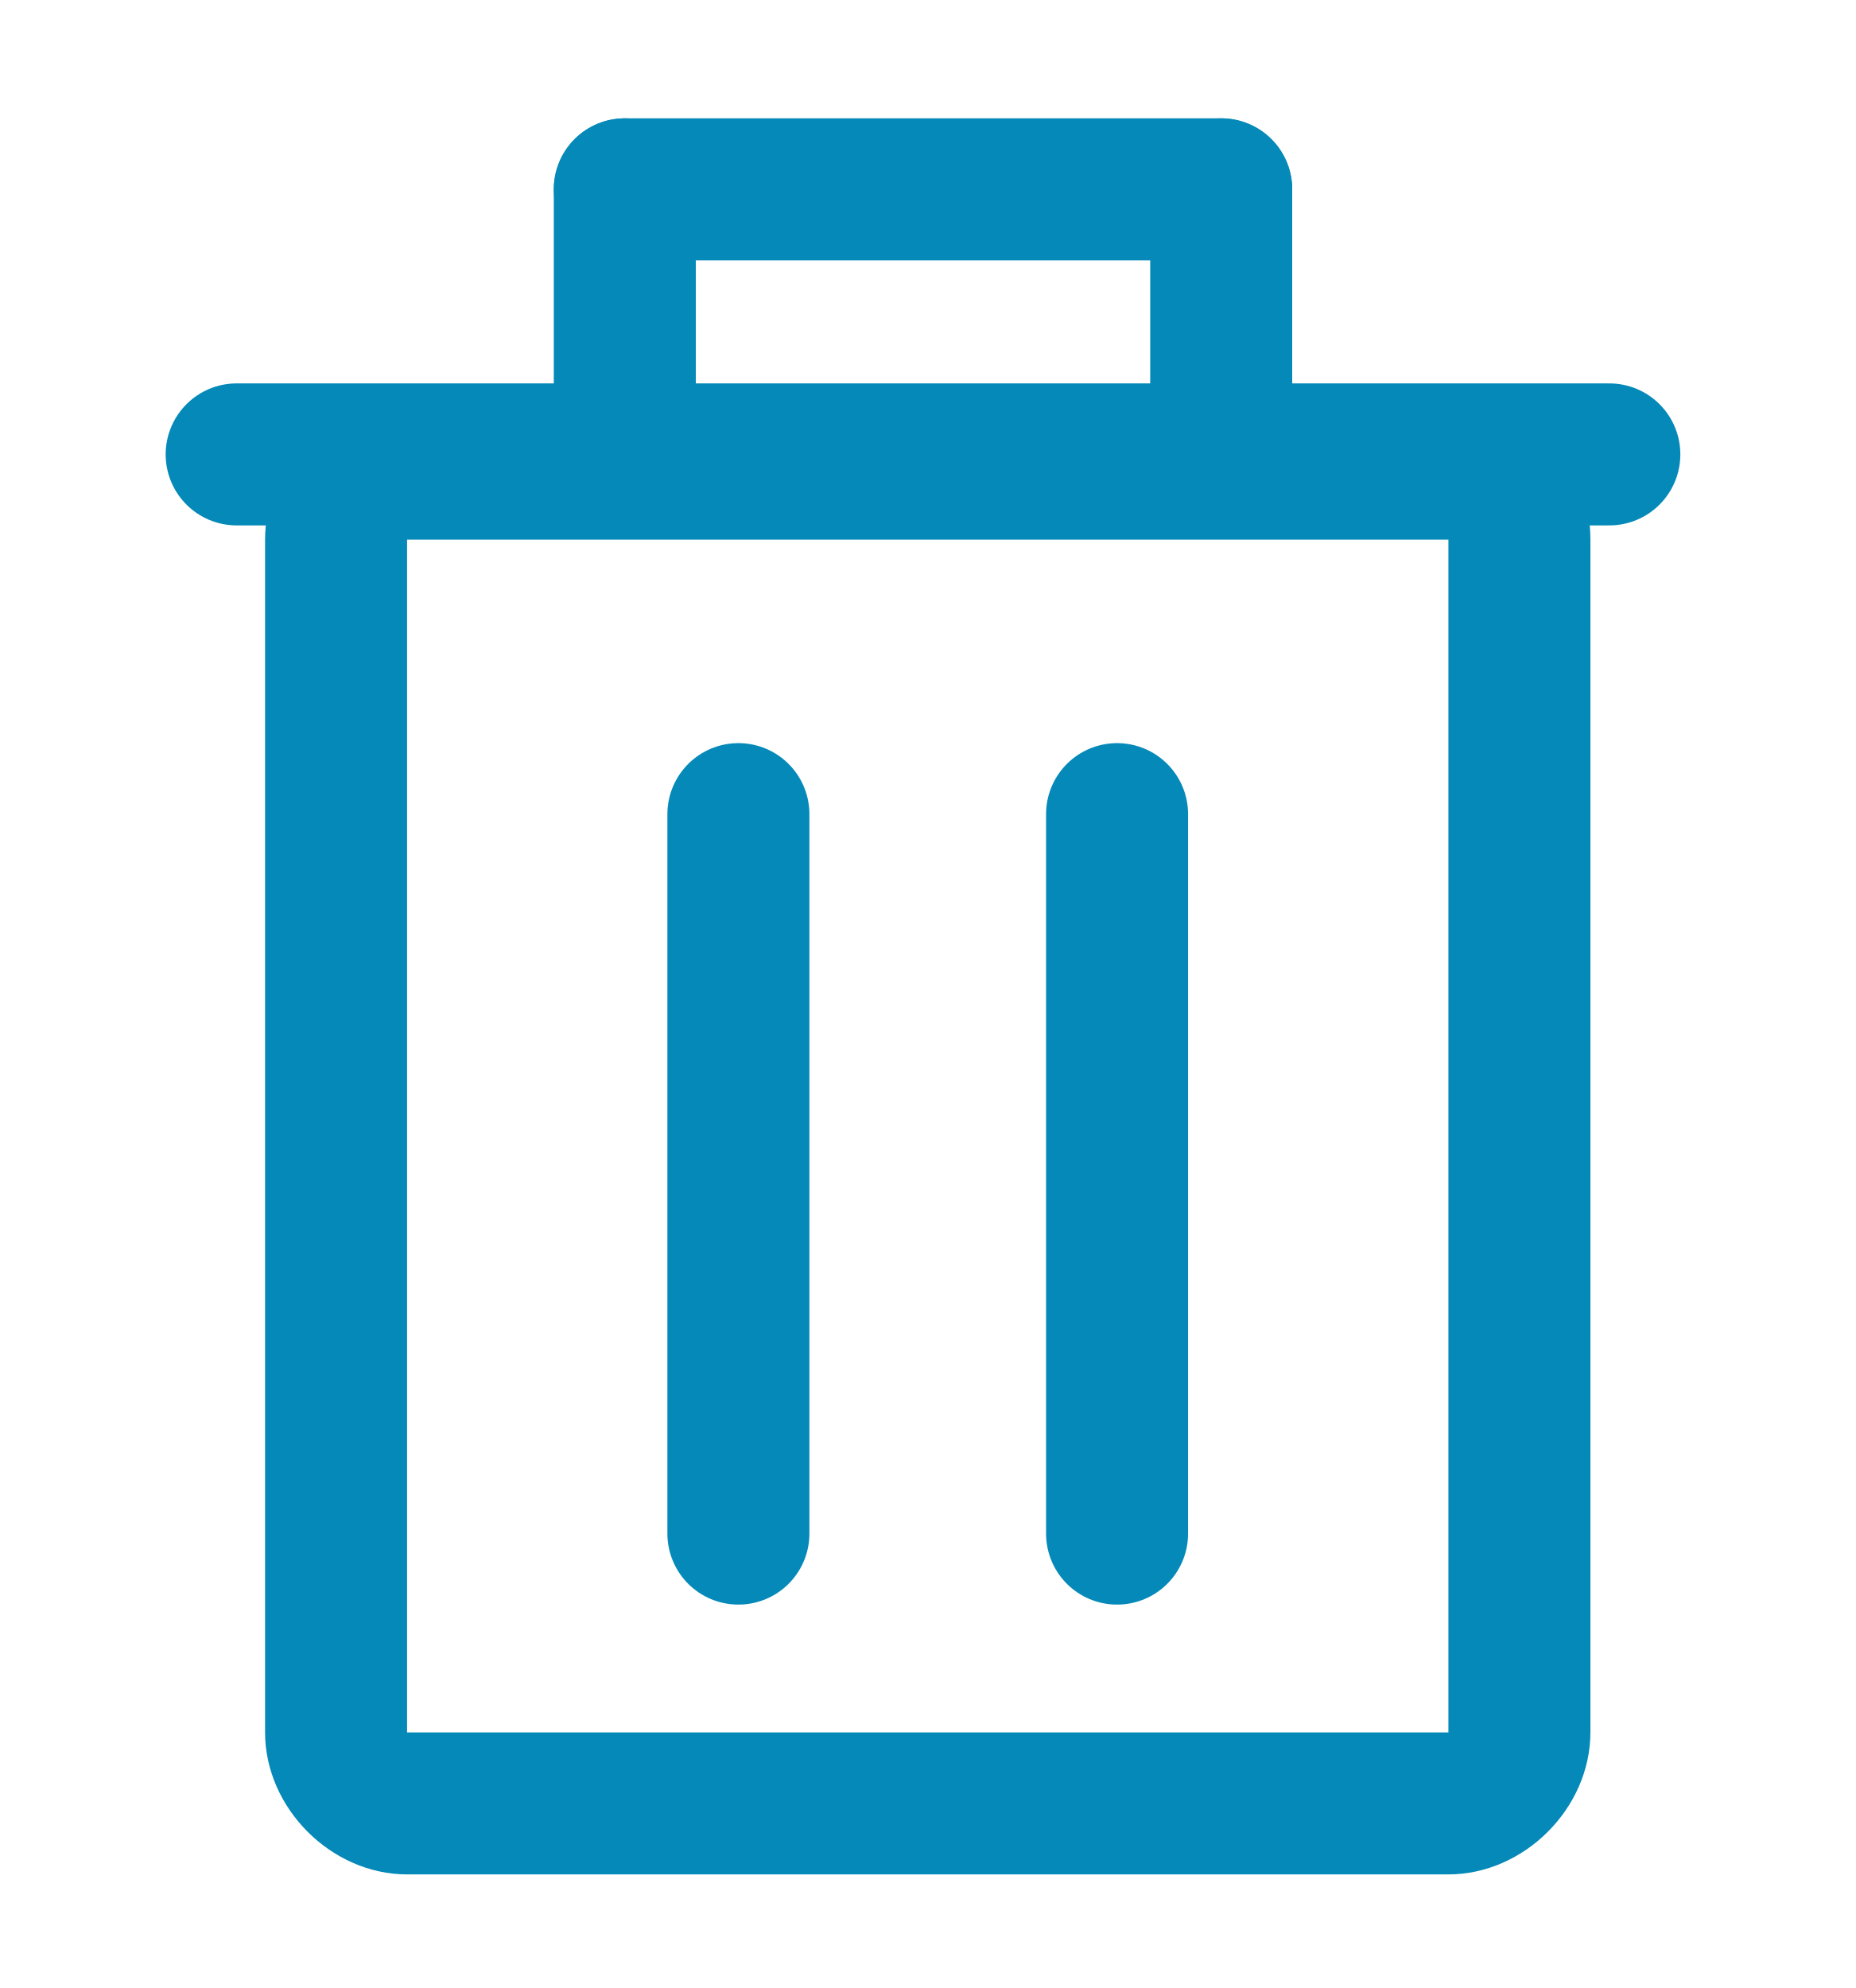
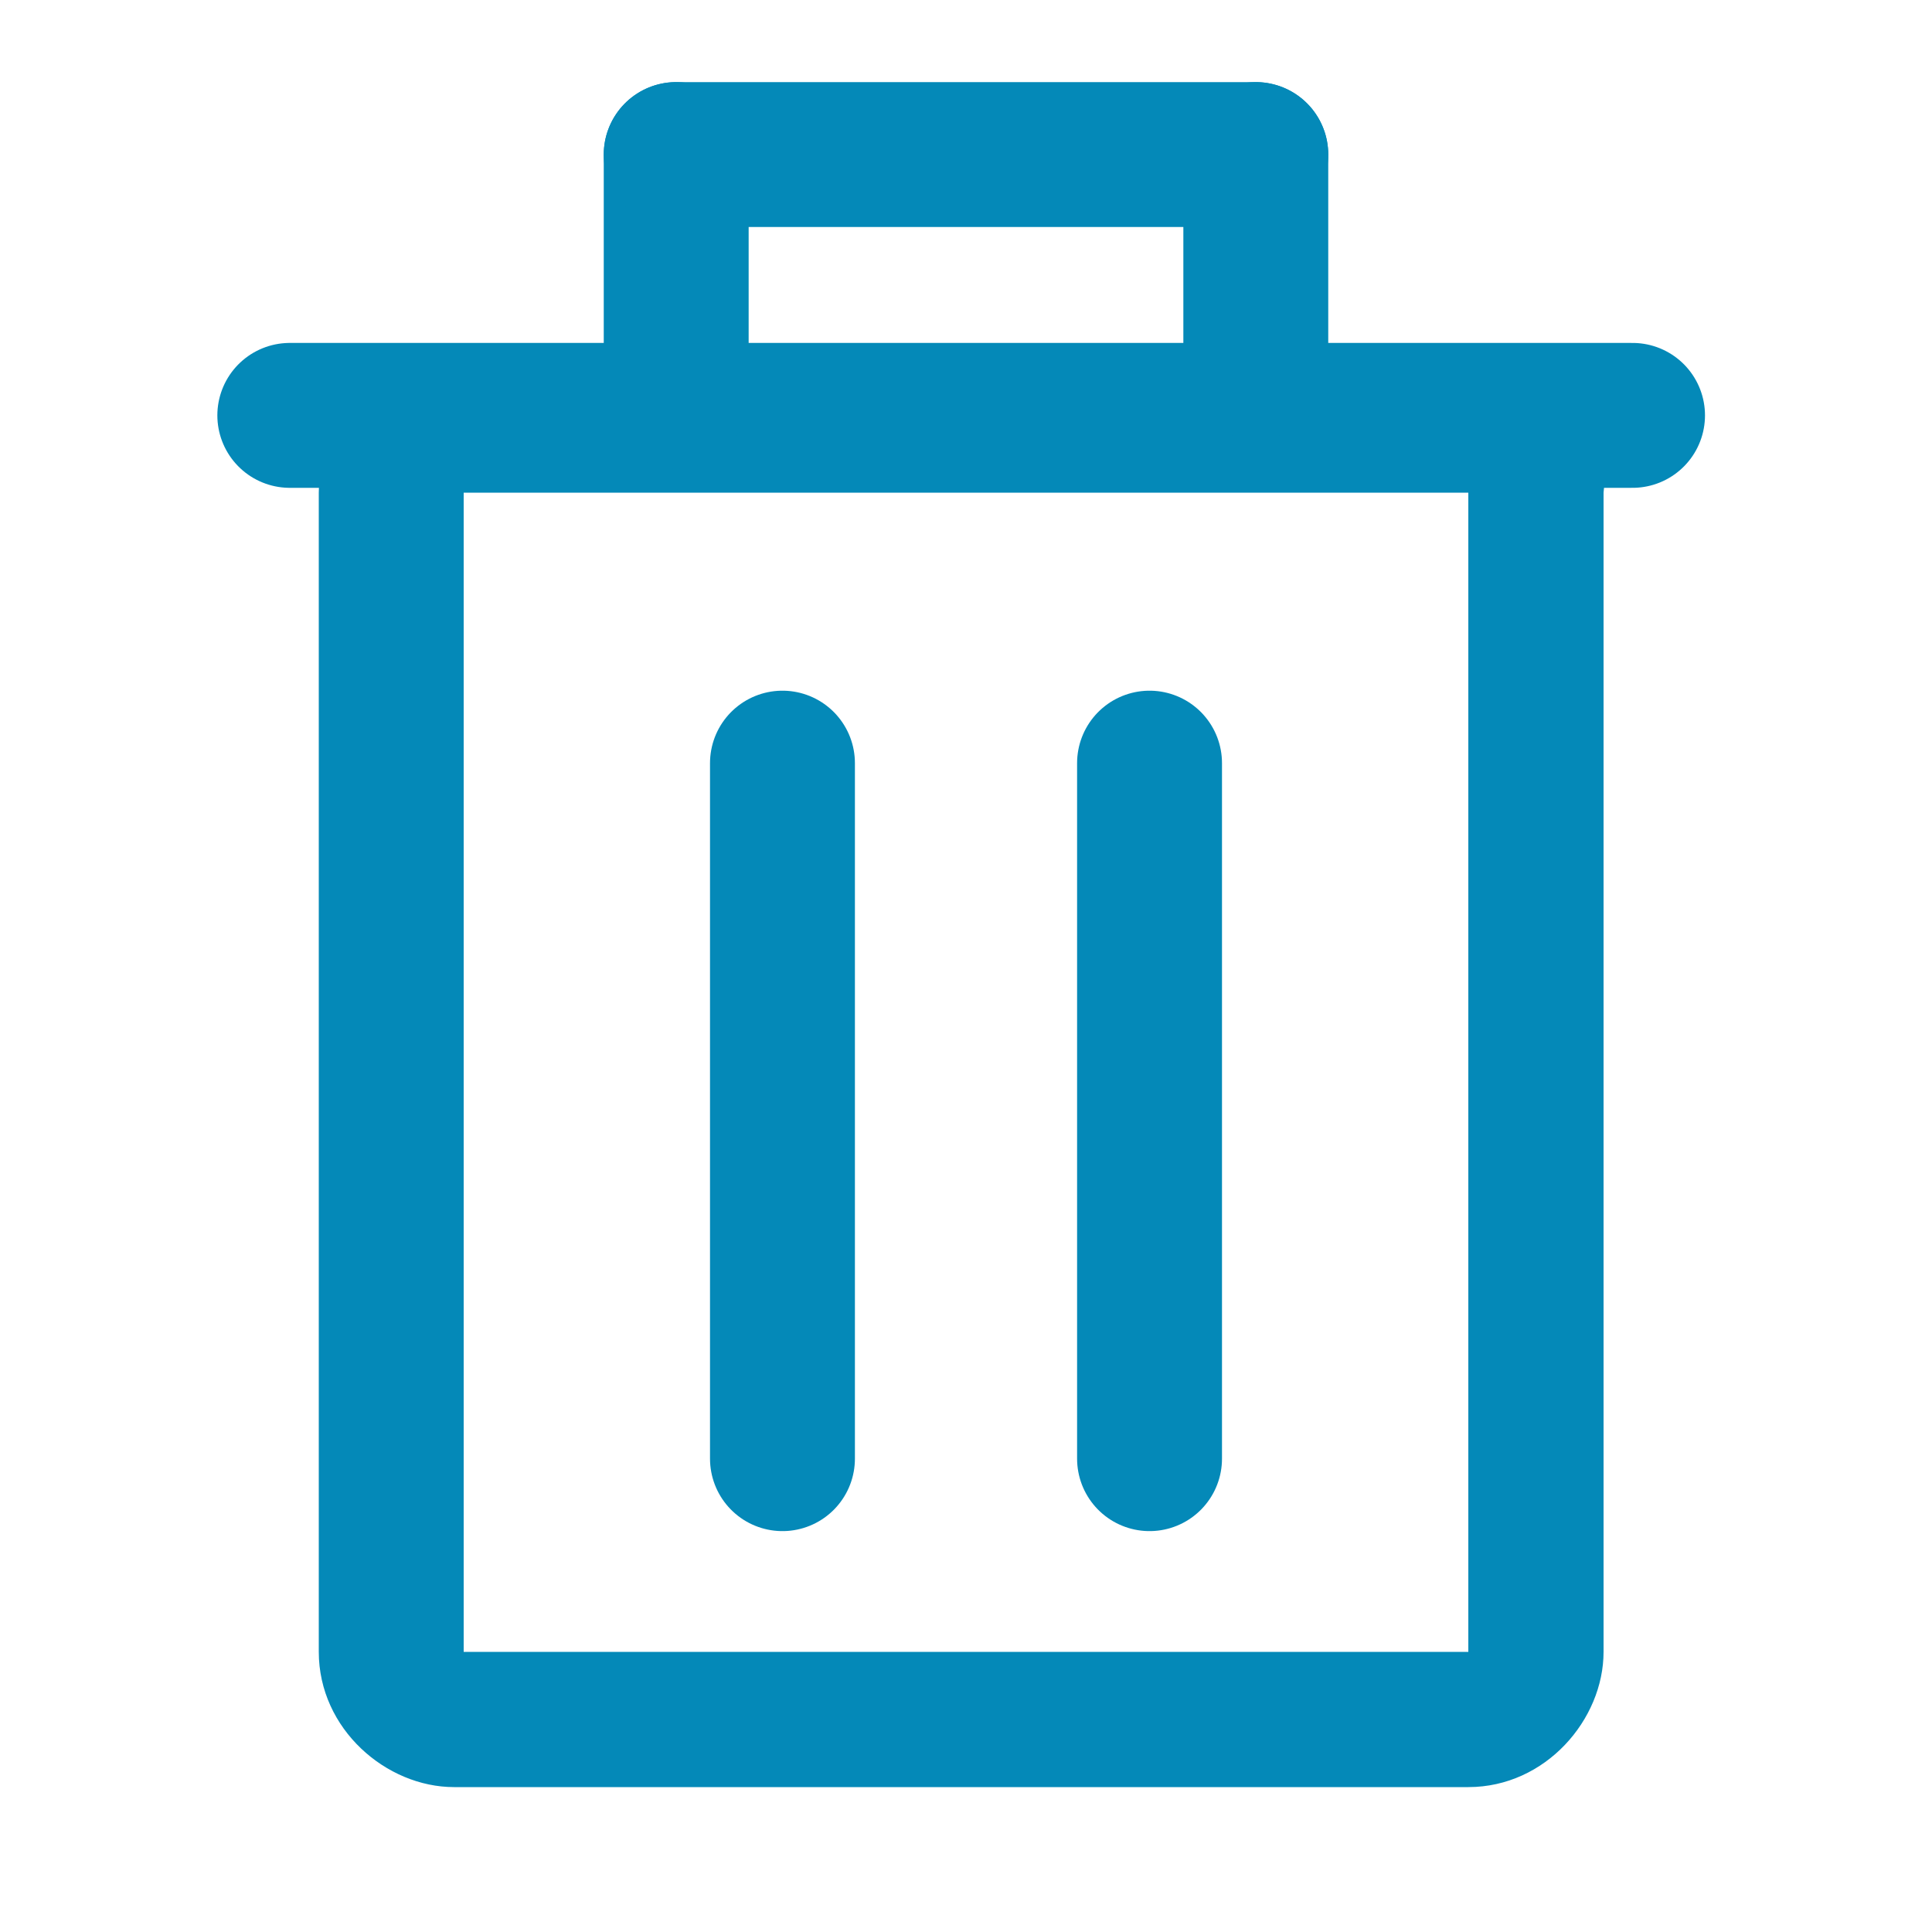
- <svg xmlns="http://www.w3.org/2000/svg" version="1.1" id="Capa_1" x="0px" y="0px" viewBox="982 -1.3 19.6 21" enable-background="new 982 -1.3 19.6 21" xml:space="preserve">
+ <svg xmlns="http://www.w3.org/2000/svg" version="1.1" id="Capa_1" x="0px" y="0px" viewBox="0 0 20 20" enable-background="new 0 0 20 20" xml:space="preserve">
  <g>
-     <path fill="#0489B8" d="M997.3,4.4v12.6h-11V4.4H997.3 M997.3,2.9h-11c-0.8,0-1.5,0.7-1.5,1.5v12.6c0,0.8,0.7,1.5,1.5,1.5h11   c0.8,0,1.5-0.7,1.5-1.5V4.4C998.8,3.5,998.1,2.9,997.3,2.9L997.3,2.9z" />
+     <path fill="#0489B8" d="M15.2,5.1v12H4.8v-12H15.2 M15.2,3.7H4.8C4,3.7,3.3,4.4,3.3,5.1v12c0,0.8,0.7,1.4,1.4,1.4h10.5   c0.8,0,1.4-0.7,1.4-1.4v-12C16.7,4.3,16,3.7,15.2,3.7L15.2,3.7z" />
  </g>
-   <line fill="none" stroke="#0489B8" stroke-width="1.5" stroke-linecap="round" stroke-linejoin="round" stroke-miterlimit="10" x1="984.5" y1="3.5" x2="999" y2="3.5" />
-   <line fill="none" stroke="#0489B8" stroke-width="1.5" stroke-linecap="round" stroke-linejoin="round" stroke-miterlimit="10" x1="988.6" y1="3.3" x2="988.6" y2="0.7" />
-   <line fill="none" stroke="#0489B8" stroke-width="1.5" stroke-linecap="round" stroke-linejoin="round" stroke-miterlimit="10" x1="988.6" y1="0.7" x2="994.9" y2="0.7" />
-   <line fill="none" stroke="#0489B8" stroke-width="1.5" stroke-linecap="round" stroke-linejoin="round" stroke-miterlimit="10" x1="994.9" y1="0.7" x2="994.9" y2="3" />
-   <line fill="none" stroke="#0489B8" stroke-width="1.5" stroke-linecap="round" stroke-linejoin="round" stroke-miterlimit="10" x1="989.8" y1="7.3" x2="989.8" y2="14.9" />
-   <line fill="none" stroke="#0489B8" stroke-width="1.5" stroke-linecap="round" stroke-linejoin="round" stroke-miterlimit="10" x1="993.8" y1="7.3" x2="993.8" y2="14.9" />
+   <line fill="none" stroke="#0489B8" stroke-width="1.5" stroke-linecap="round" stroke-linejoin="round" stroke-miterlimit="10" x1="3" y1="4.3" x2="16.9" y2="4.3" />
+   <line fill="none" stroke="#0489B8" stroke-width="1.5" stroke-linecap="round" stroke-linejoin="round" stroke-miterlimit="10" x1="7" y1="4.1" x2="7" y2="1.6" />
+   <line fill="none" stroke="#0489B8" stroke-width="1.5" stroke-linecap="round" stroke-linejoin="round" stroke-miterlimit="10" x1="7" y1="1.6" x2="13" y2="1.6" />
+   <line fill="none" stroke="#0489B8" stroke-width="1.5" stroke-linecap="round" stroke-linejoin="round" stroke-miterlimit="10" x1="13" y1="1.6" x2="13" y2="3.8" />
+   <line fill="none" stroke="#0489B8" stroke-width="1.5" stroke-linecap="round" stroke-linejoin="round" stroke-miterlimit="10" x1="8.1" y1="7.9" x2="8.1" y2="15.1" />
+   <line fill="none" stroke="#0489B8" stroke-width="1.5" stroke-linecap="round" stroke-linejoin="round" stroke-miterlimit="10" x1="11.9" y1="7.9" x2="11.9" y2="15.1" />
</svg>
